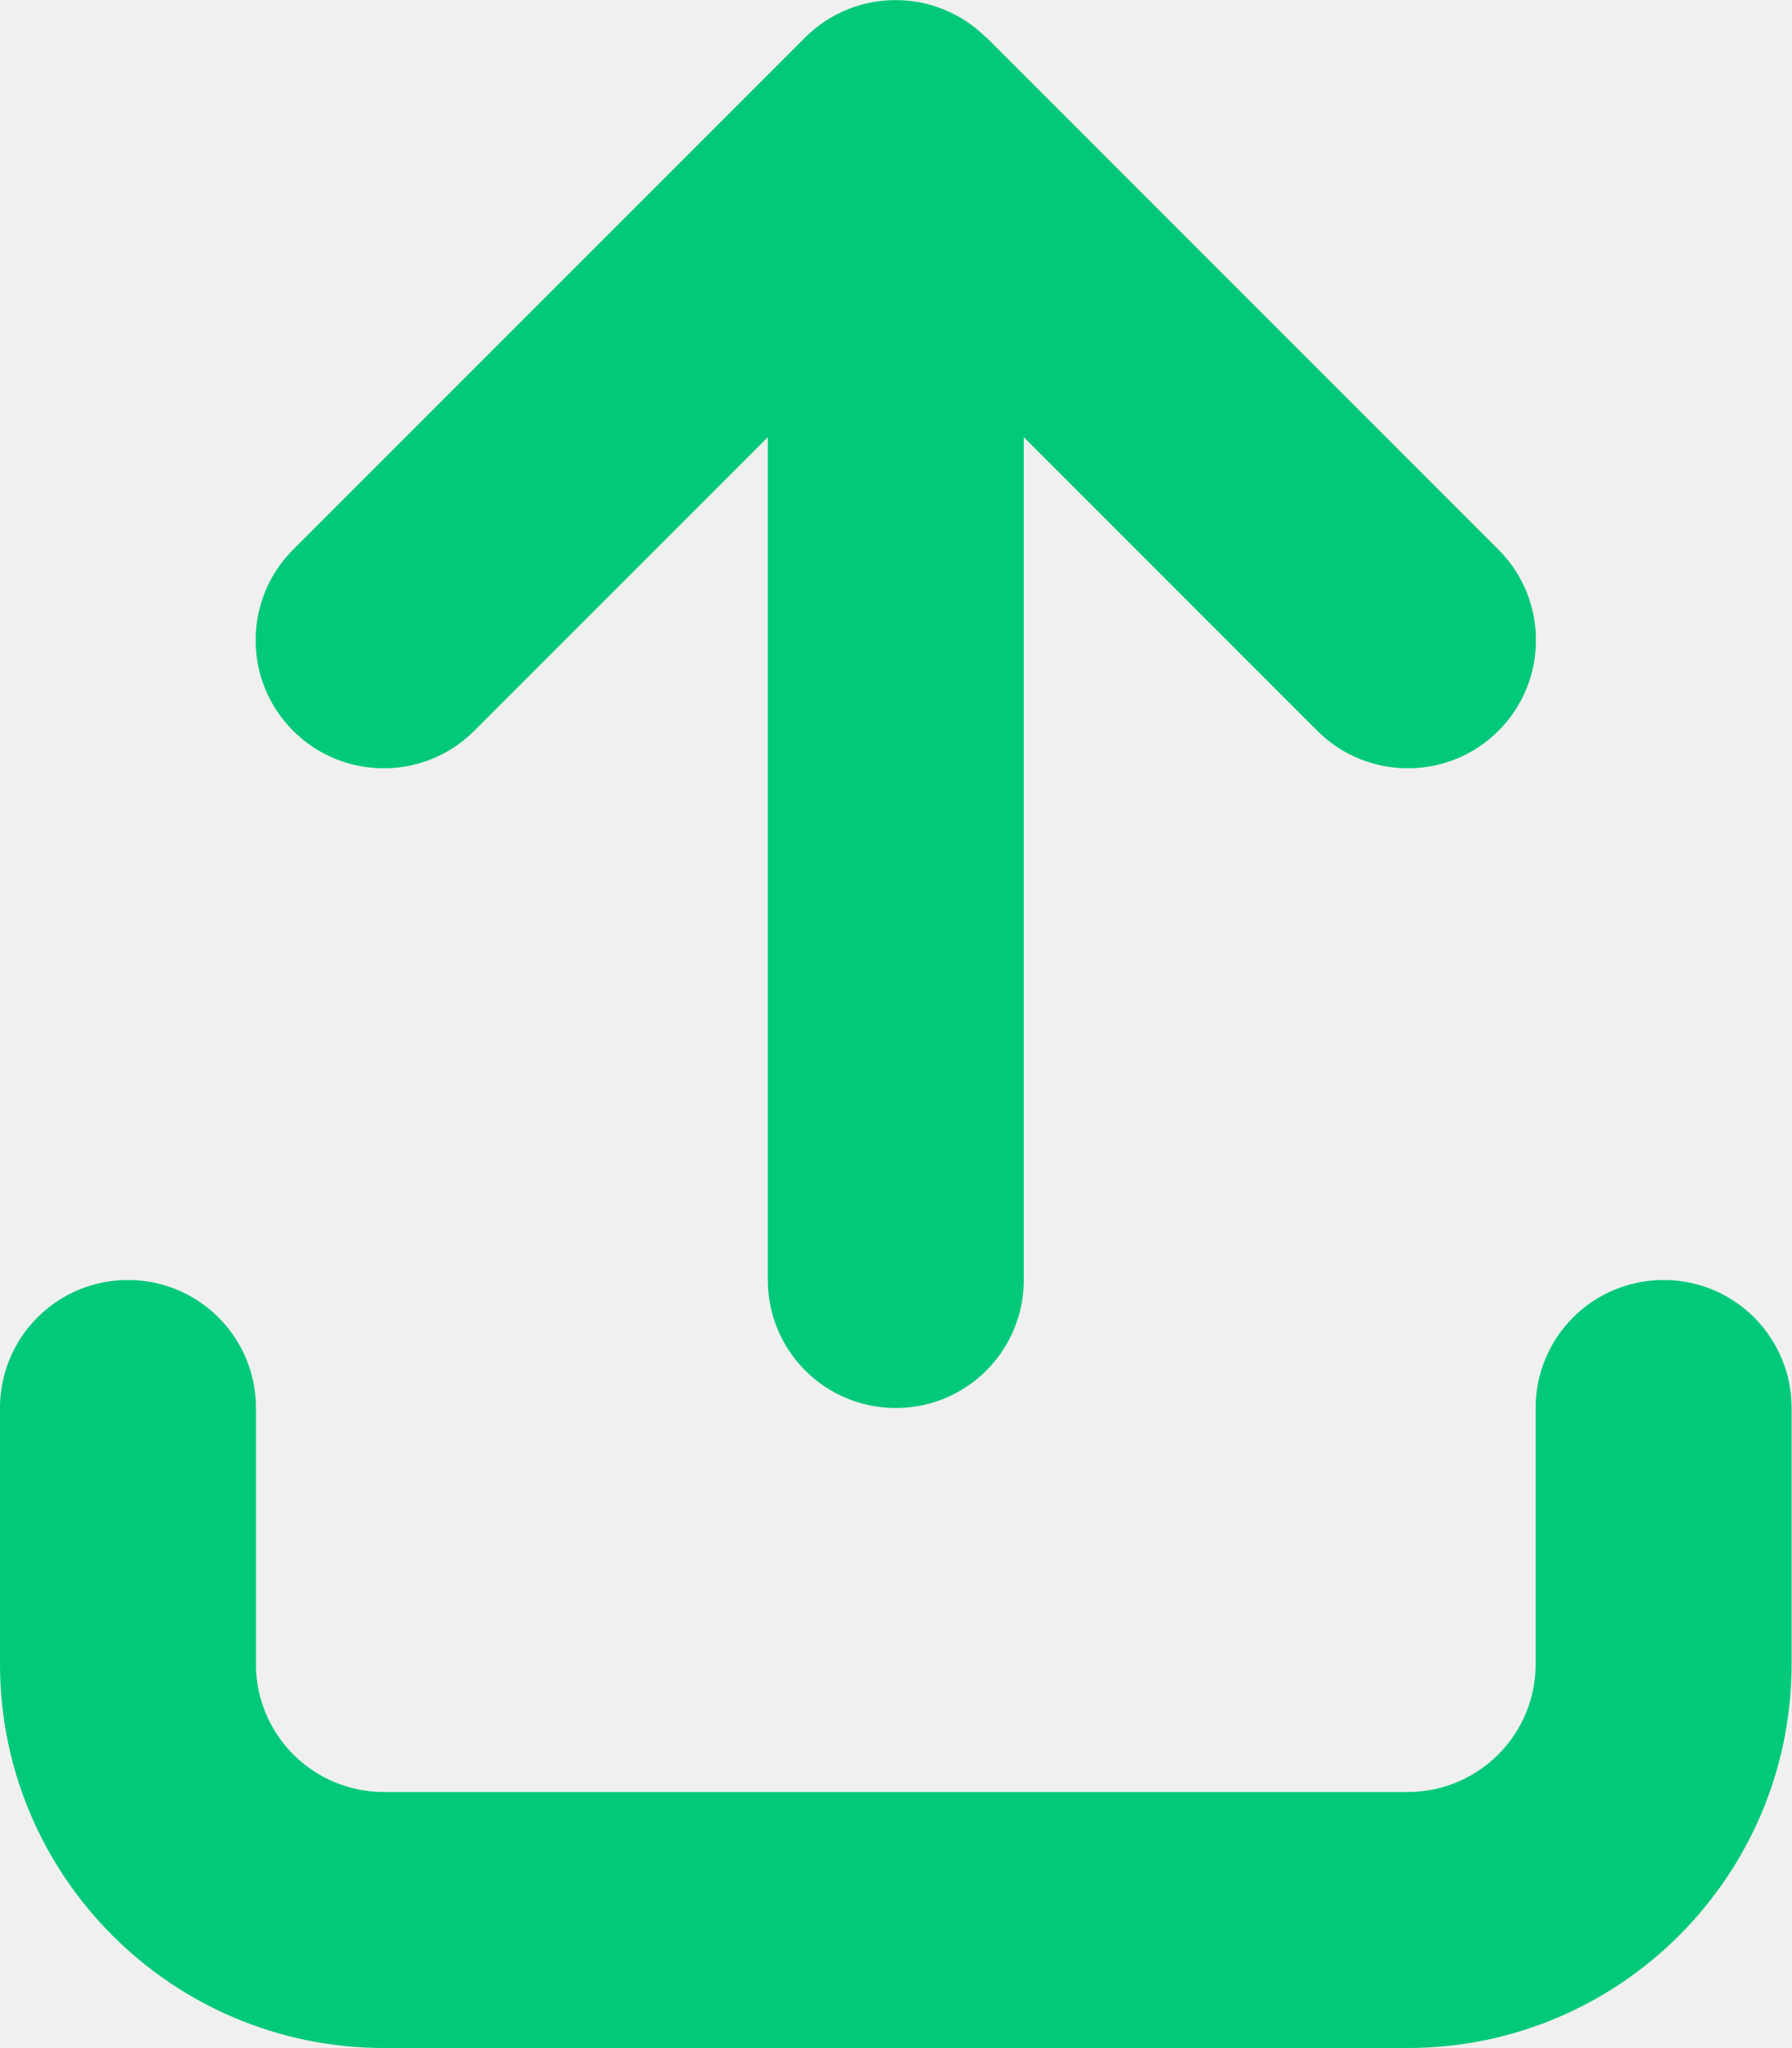
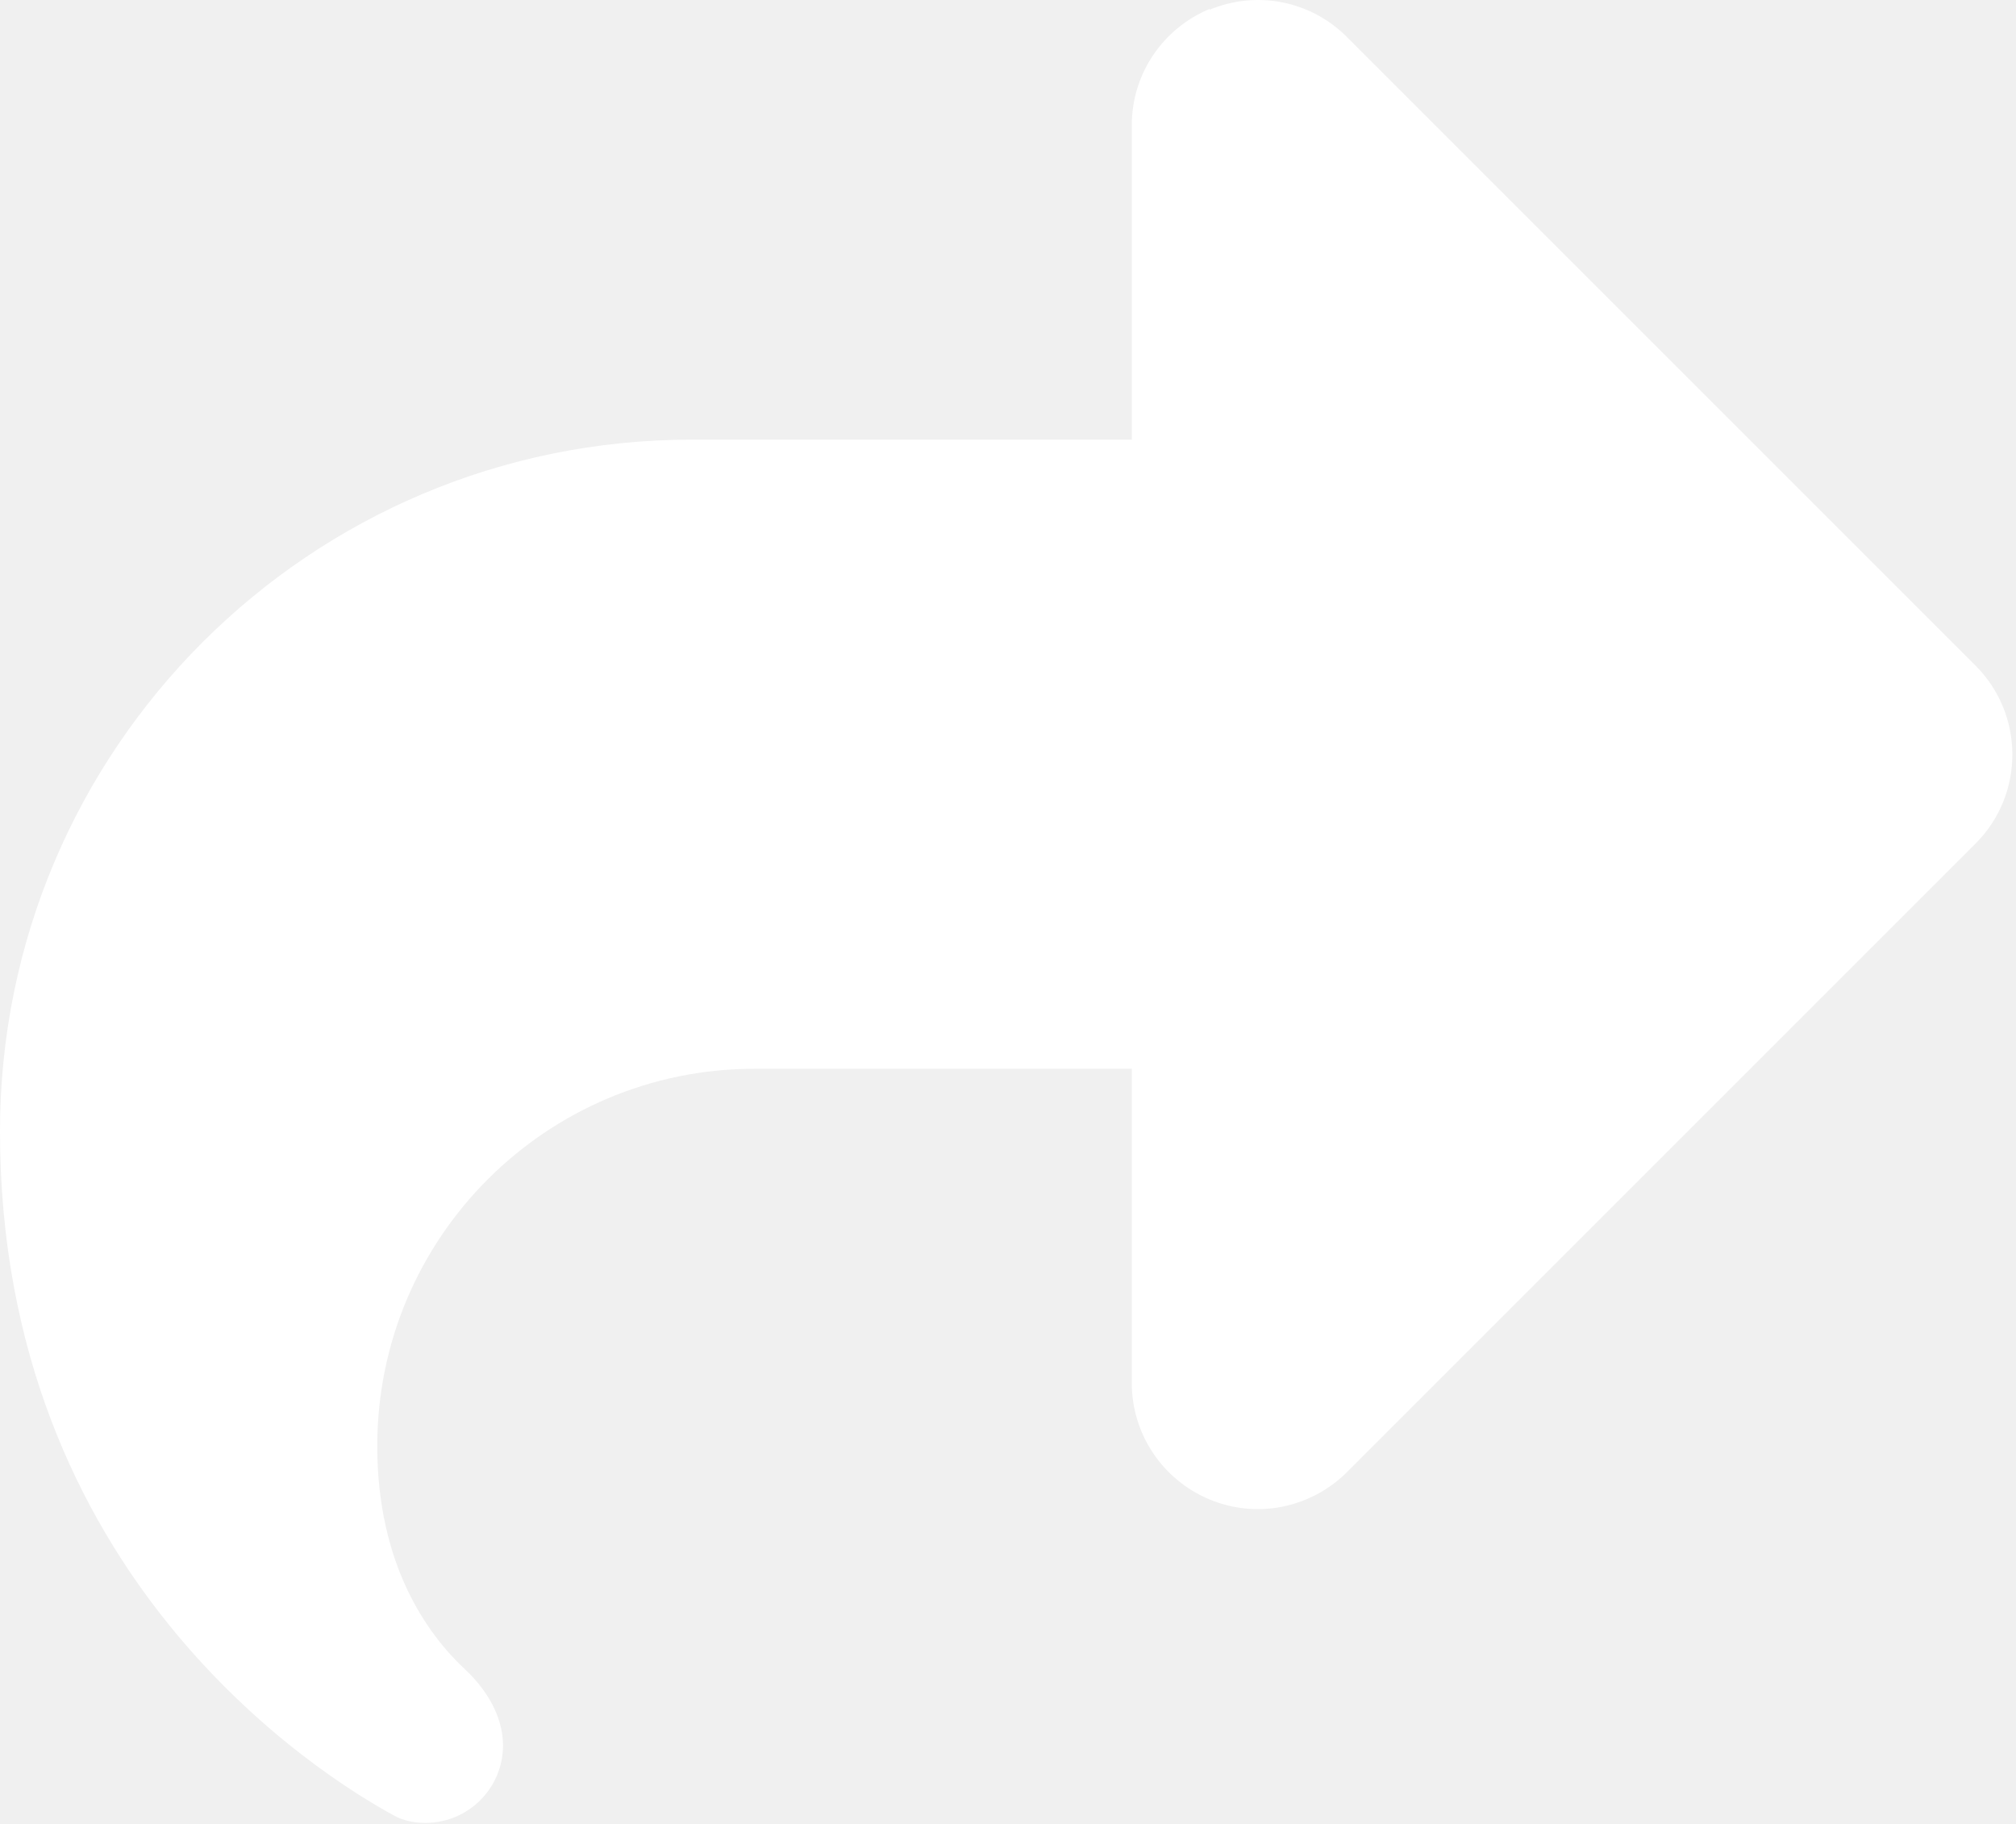
- <svg xmlns="http://www.w3.org/2000/svg" width="448" height="512" viewBox="0 0 448 512" fill="none">
-   <path d="M246.6 9.4C234.1 -3.1 213.8 -3.1 201.3 9.4L73.3 137.4C60.8 149.9 60.8 170.2 73.3 182.7C85.8 195.2 106.1 195.2 118.6 182.7L192 109.3V320C192 337.7 206.3 352 224 352C241.7 352 256 337.7 256 320V109.3L329.4 182.7C341.9 195.2 362.2 195.2 374.7 182.7C387.2 170.2 387.2 149.9 374.7 137.4L246.7 9.4H246.6ZM64 352C64 334.3 49.7 320 32 320C14.3 320 0 334.3 0 352V416C0 469 43 512 96 512H352C405 512 448 469 448 416V352C448 334.3 433.7 320 416 320C398.3 320 384 334.3 384 352V416C384 433.7 369.7 448 352 448H96C78.3 448 64 433.7 64 416V352Z" fill="#02C979" />
+ <svg xmlns="http://www.w3.org/2000/svg" width="513" height="464" viewBox="0 0 513 464" fill="none">
+   <path d="M307.8 2.278C295.8 7.278 288 18.878 288 31.878V111.878H176C78.8 111.878 0 190.678 0 287.878C0 401.178 81.5 451.778 100.2 461.978C102.7 463.378 105.5 463.878 108.3 463.878C119.2 463.878 128 454.978 128 444.178C128 436.678 123.7 429.778 118.2 424.678C108.8 415.878 96 398.278 96 367.978C96 314.978 139 271.978 192 271.978H288V351.978C288 364.878 295.8 376.578 307.8 381.578C319.8 386.578 333.5 383.778 342.7 374.678L502.7 214.678C515.2 202.178 515.2 181.878 502.7 169.378L342.7 9.378C333.5 0.178 319.8 -2.522 307.8 2.478V2.278Z" fill="white" />
</svg>
